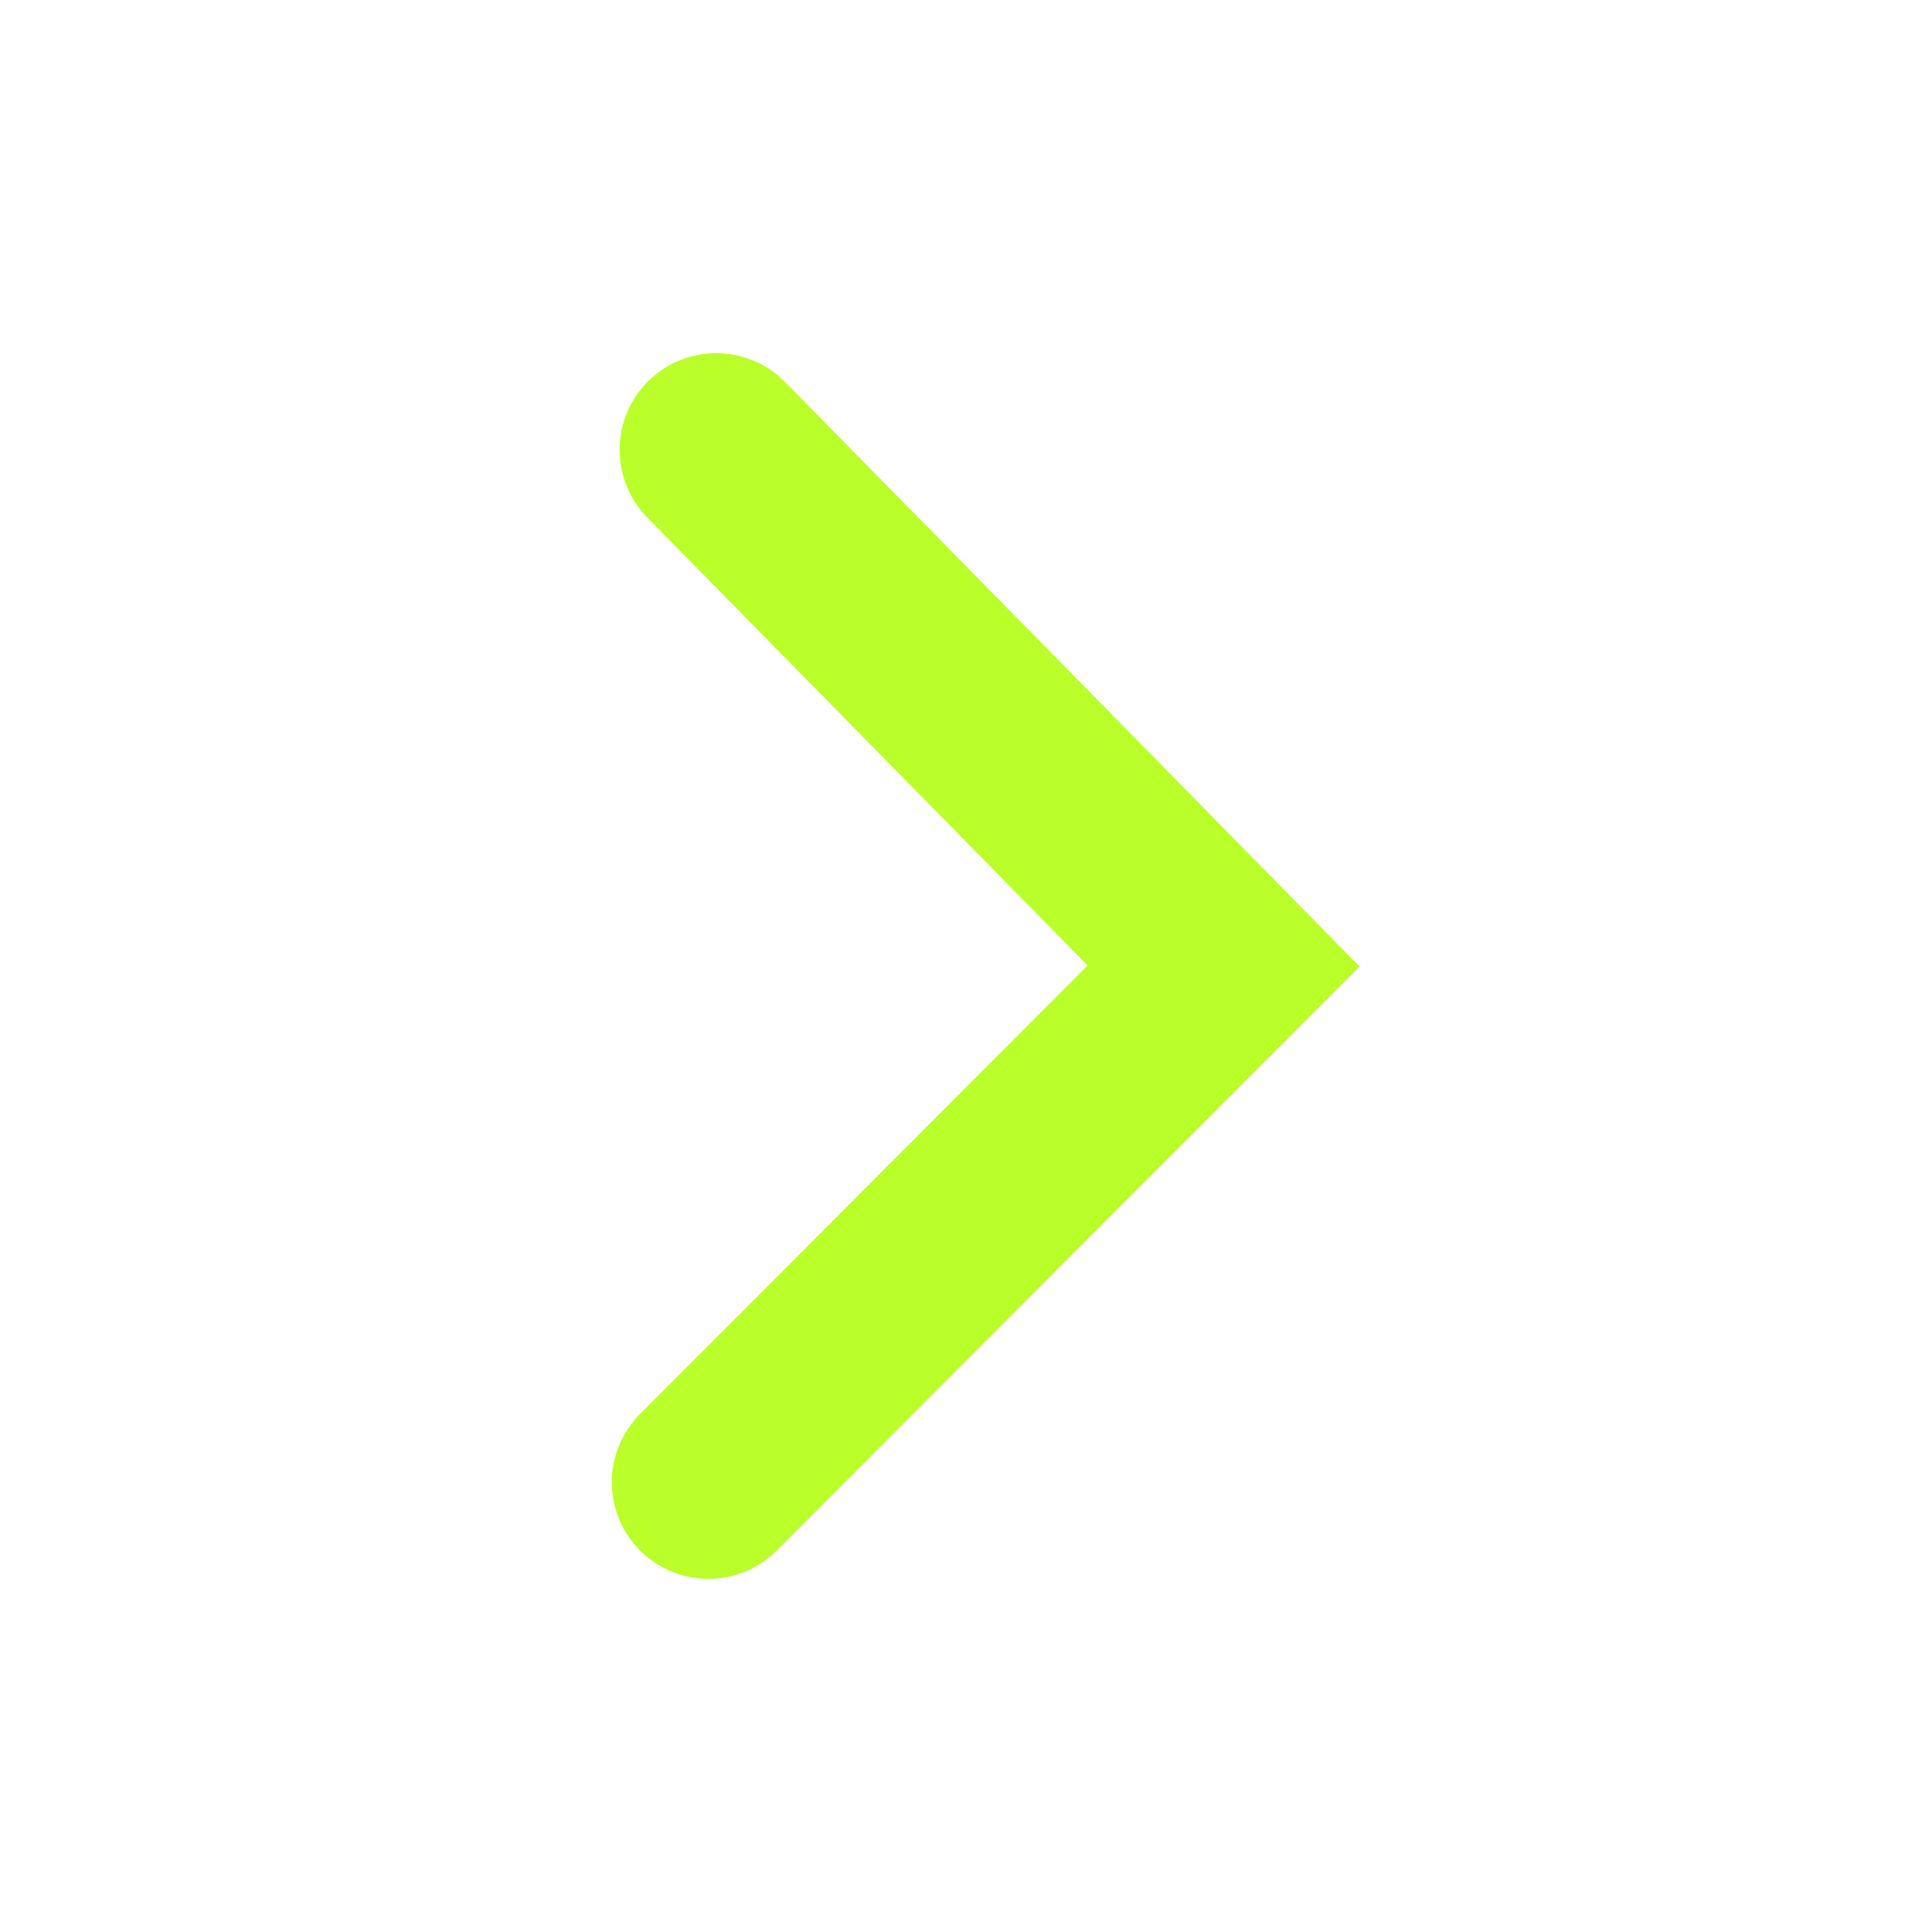
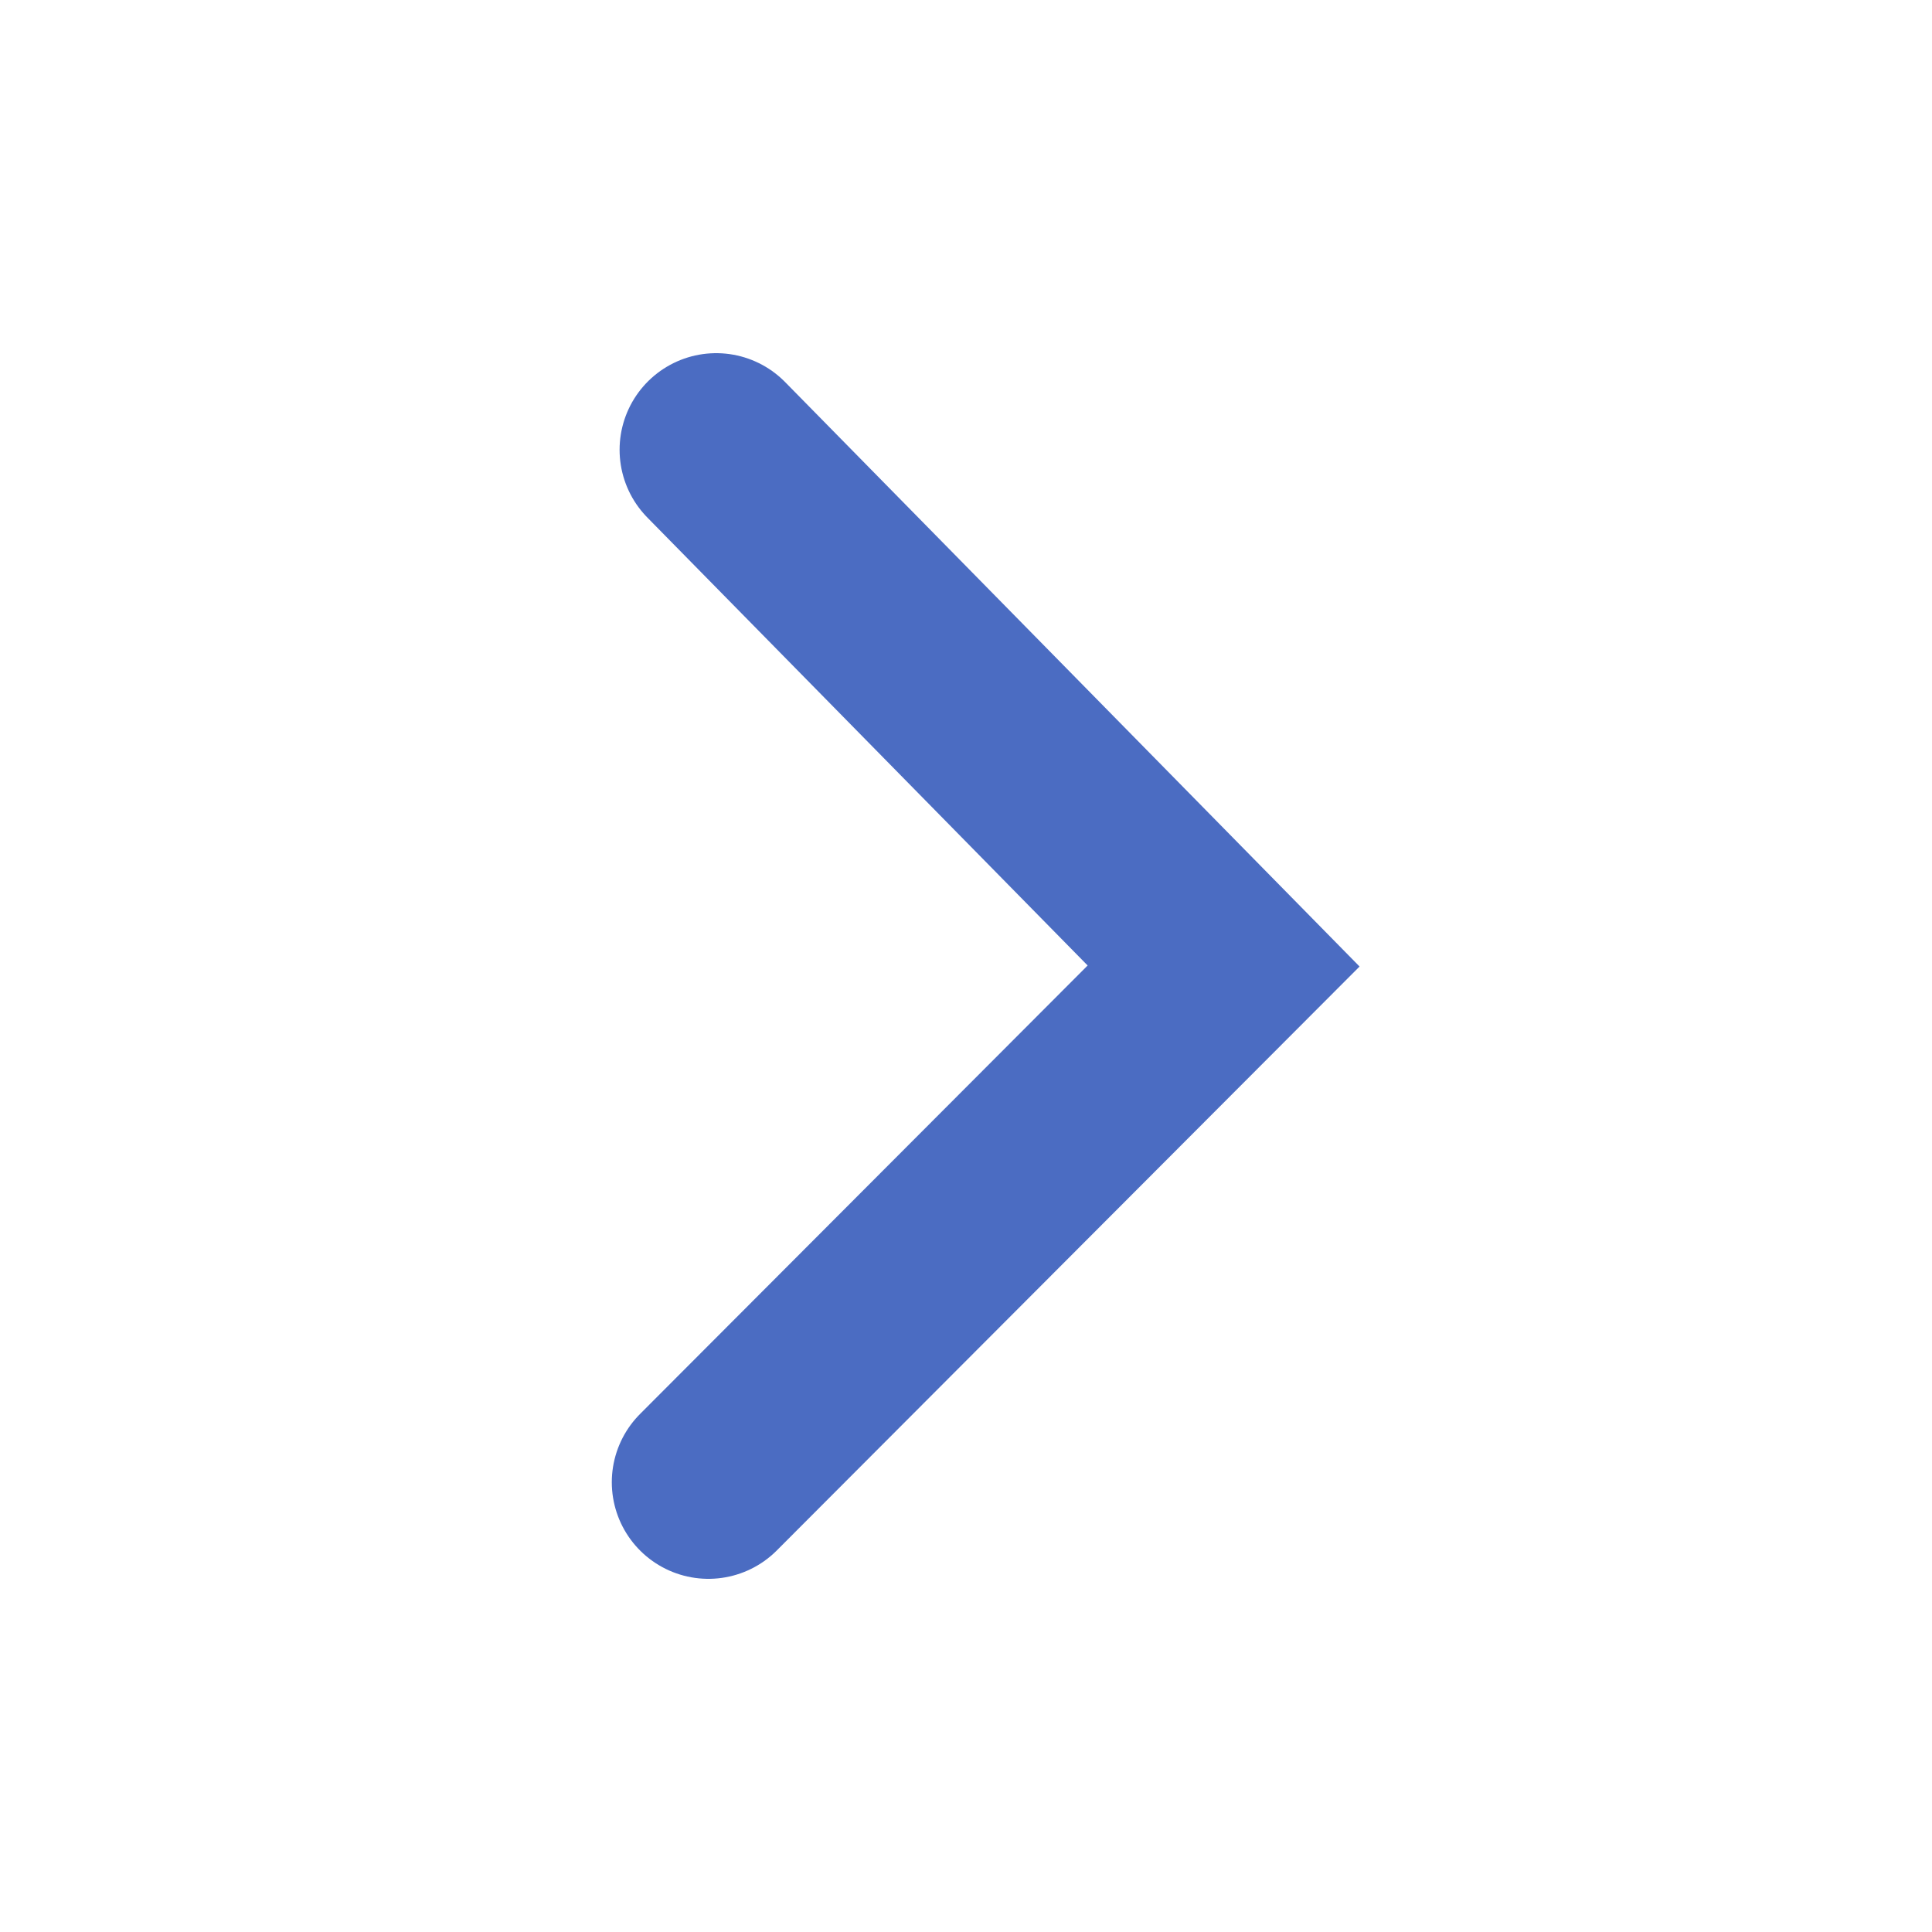
<svg xmlns="http://www.w3.org/2000/svg" width="30" height="30" viewBox="0 0 30 30" fill="none">
  <g filter="url(#filter0_b_1019_1372)">
-     <path d="M11.121 6.984L19 15L11 23.016" stroke="#BAFF2A" stroke-width="3" stroke-linecap="round" />
+     <path d="M11.121 6.984L19 15L11 23.016" stroke="#4B6CC2" stroke-width="3" stroke-linecap="round" />
  </g>
  <defs>
    <filter id="filter0_b_1019_1372" x="-30" y="-30" width="90" height="90" filterUnits="userSpaceOnUse" color-interpolation-filters="sRGB">
      <feFlood flood-opacity="0" result="BackgroundImageFix" />
      <feGaussianBlur in="BackgroundImageFix" stdDeviation="15" />
      <feComposite in2="SourceAlpha" operator="in" result="effect1_backgroundBlur_1019_1372" />
      <feBlend mode="normal" in="SourceGraphic" in2="effect1_backgroundBlur_1019_1372" result="shape" />
    </filter>
  </defs>
</svg>
